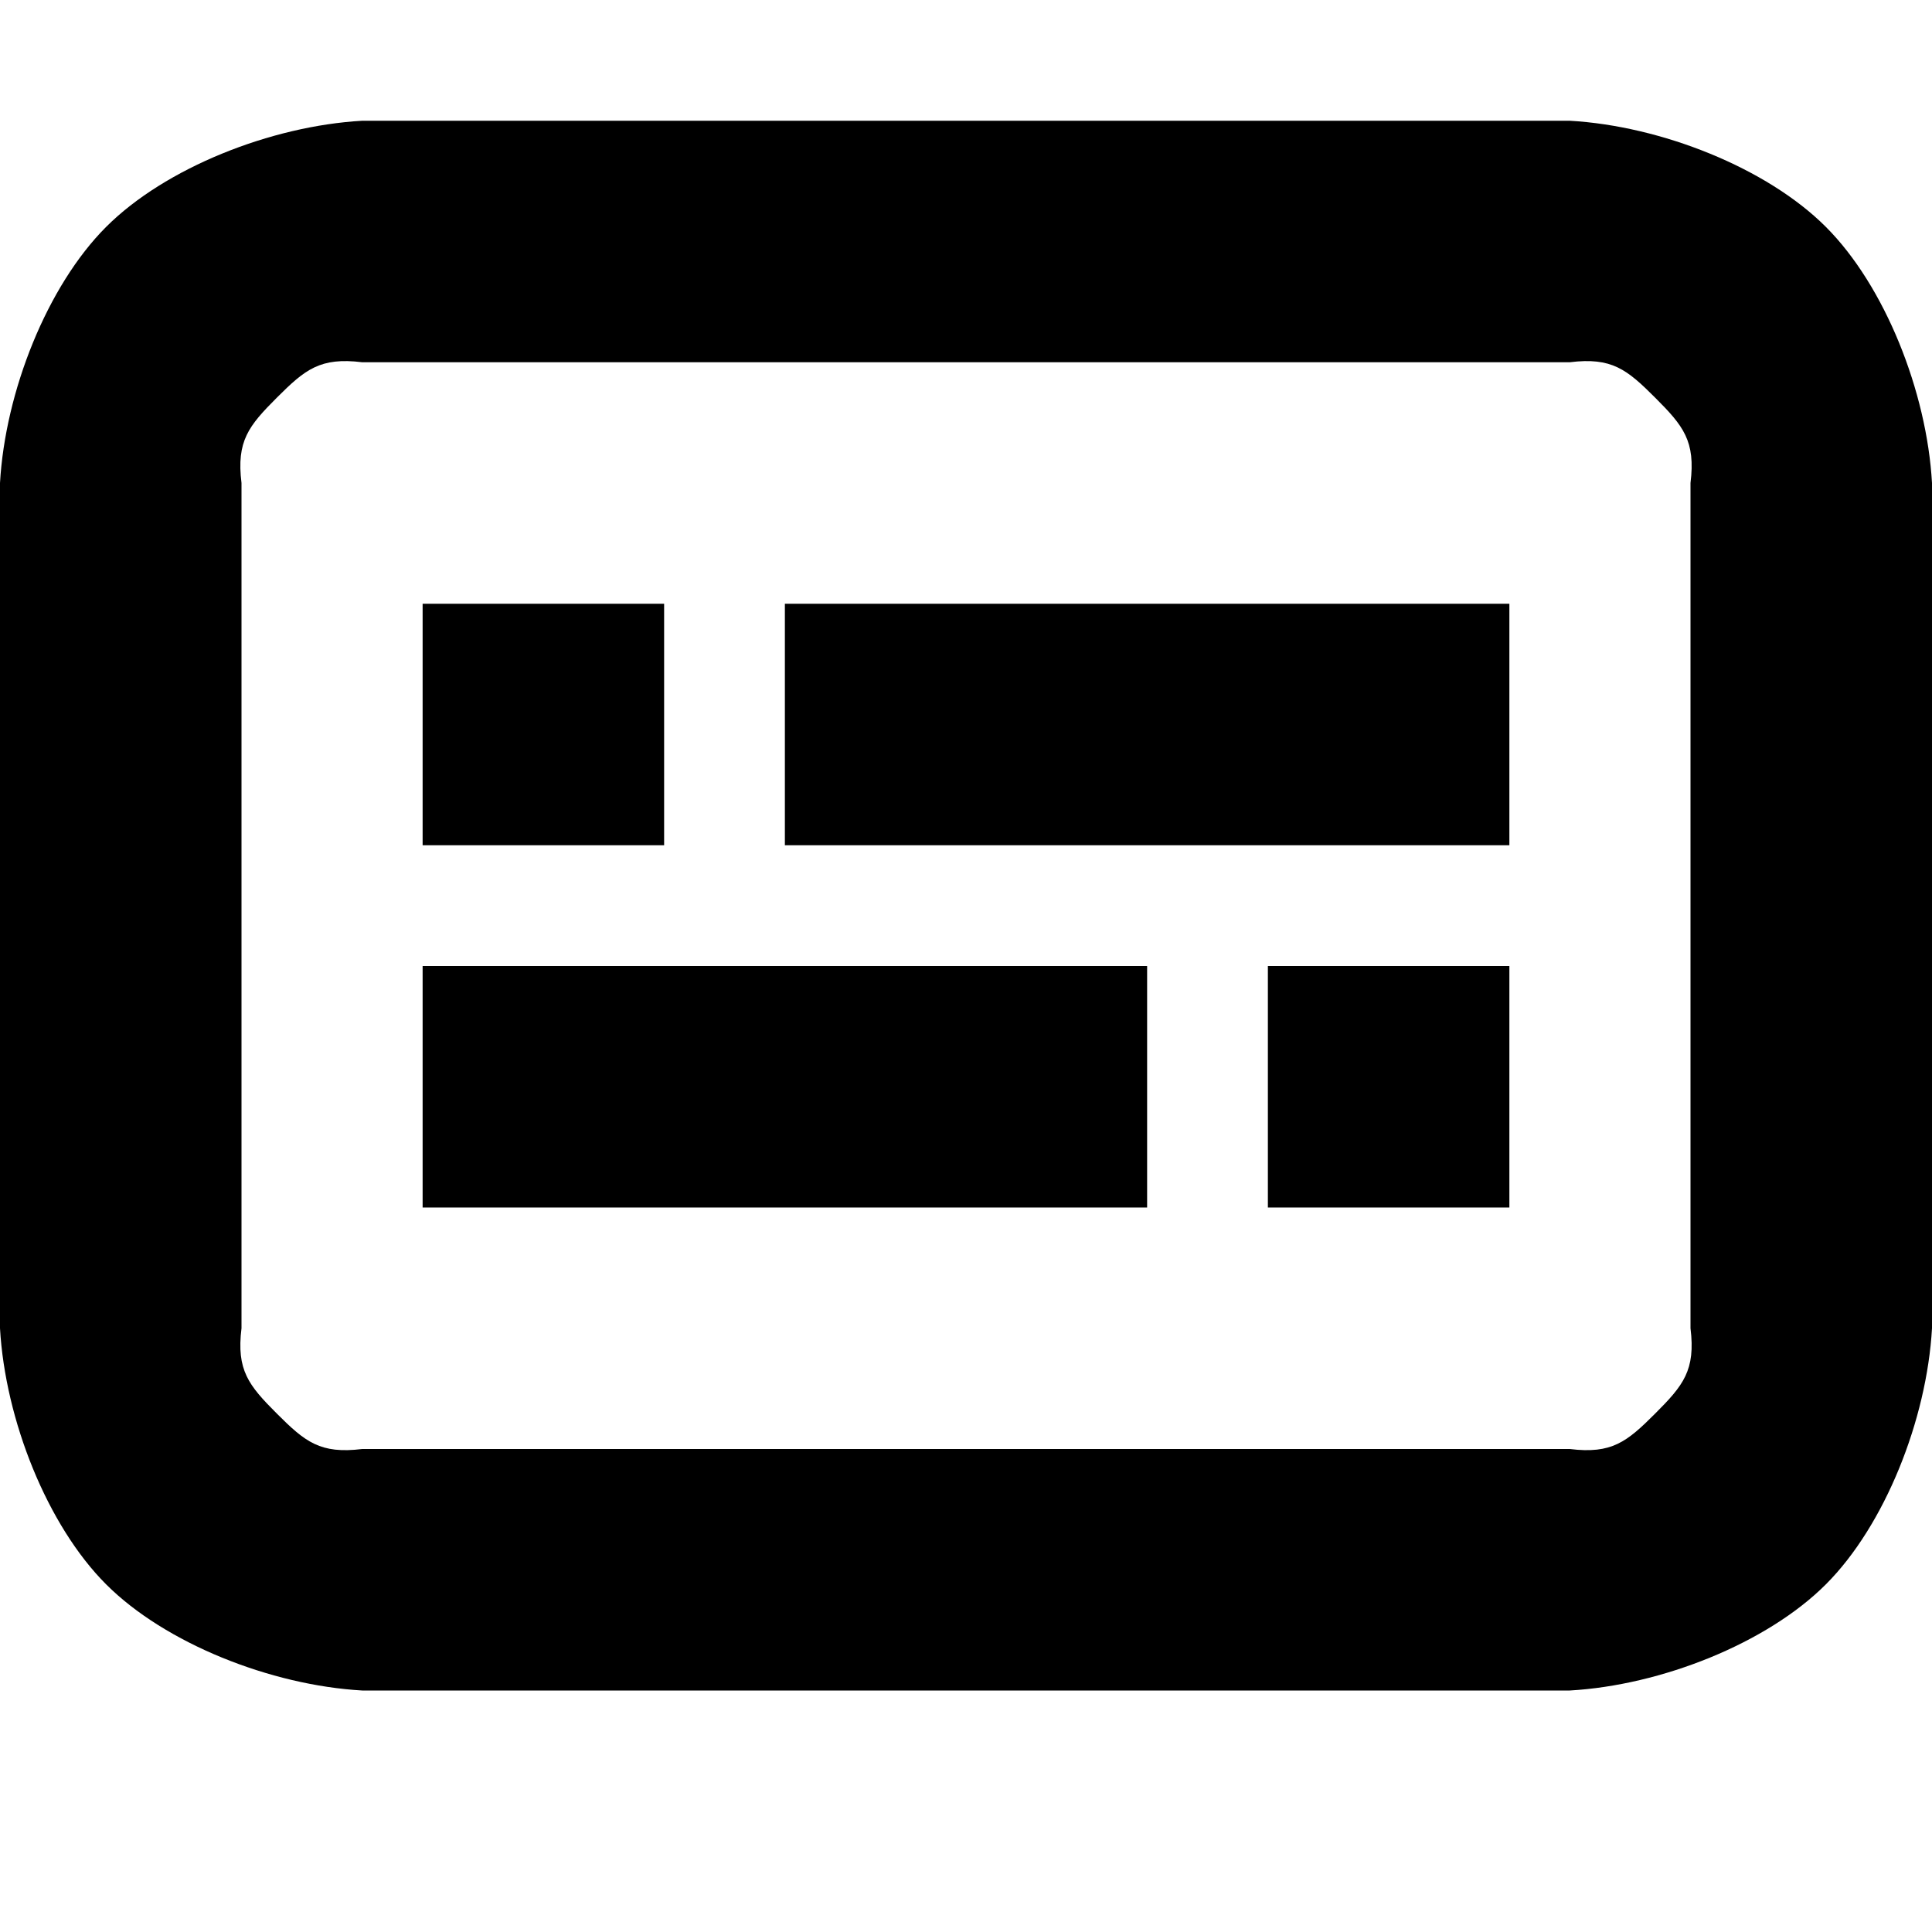
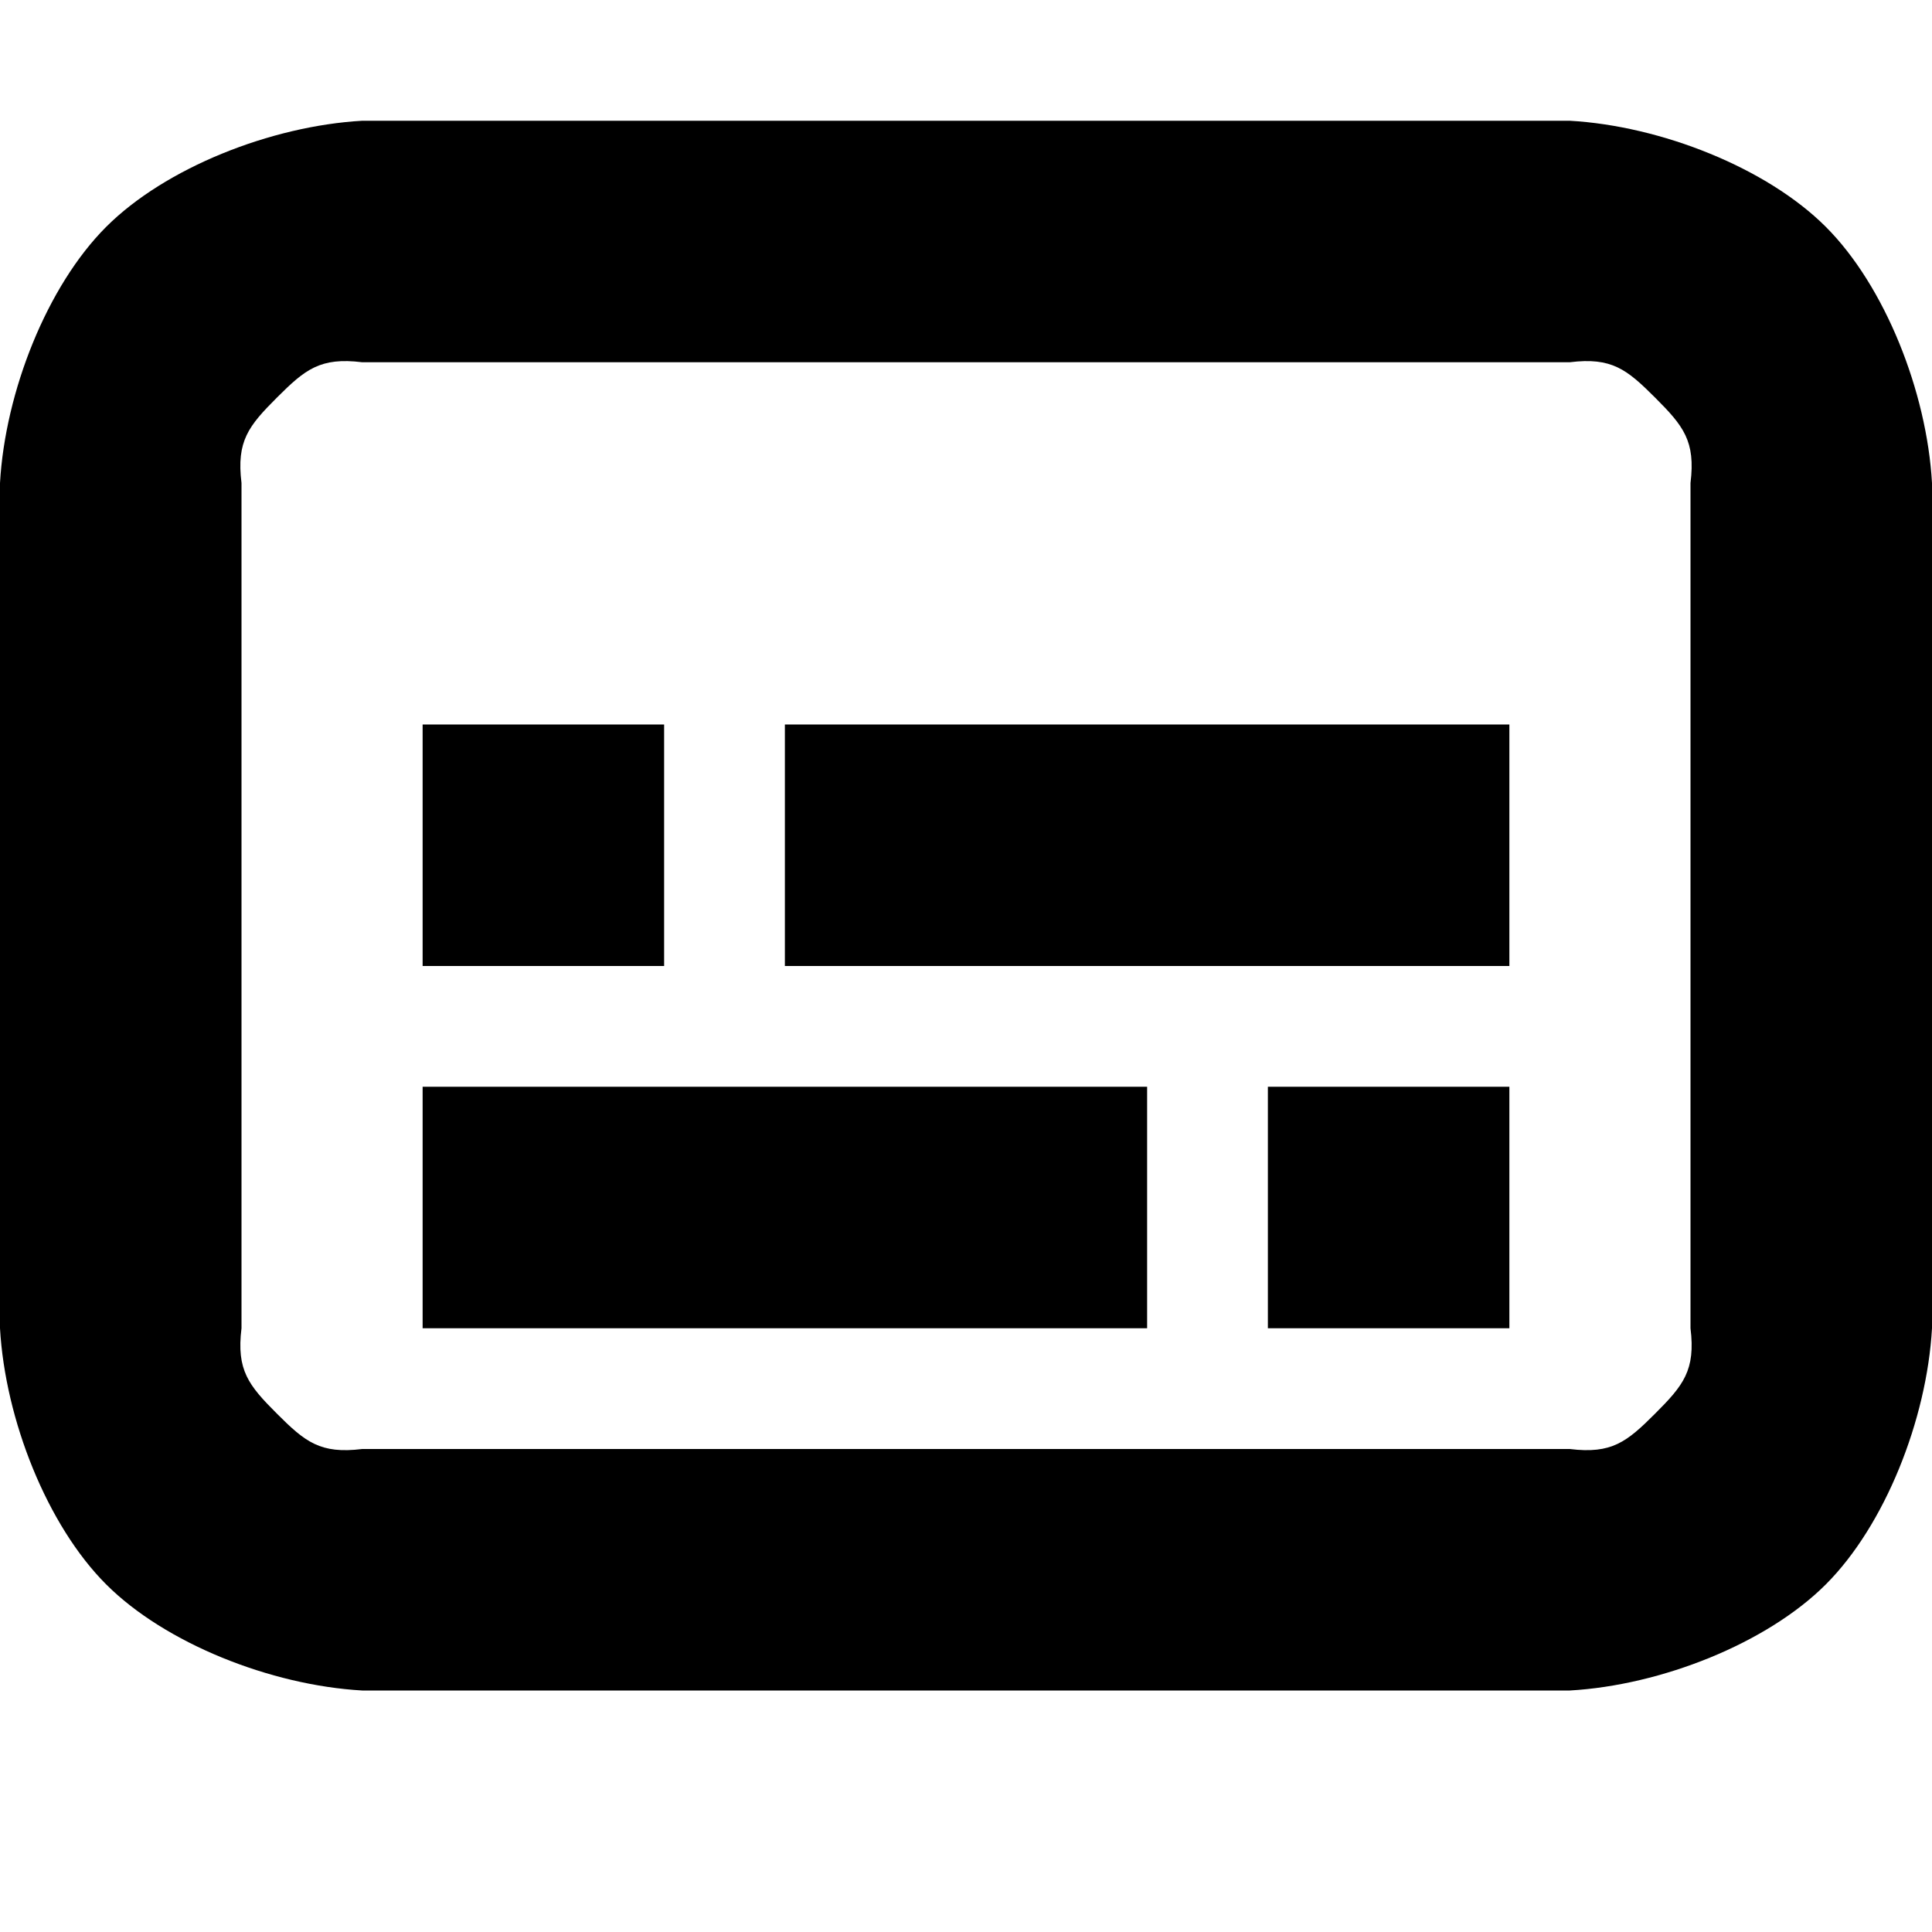
<svg xmlns="http://www.w3.org/2000/svg" height="16px" viewBox="0 0 16 16" width="16px">
  <path d="m 2.293 3.293 c 0.234 -0.234 0.359 -0.336 0.707 -0.293 h 10 c 0.348 -0.043 0.473 0.059 0.707 0.293 s 0.336 0.359 0.293 0.707 v 7 c 0.043 0.348 -0.059 0.473 -0.293 0.707 s -0.359 0.336 -0.707 0.293 h -10 c -0.348 0.043 -0.473 -0.059 -0.707 -0.293 s -0.336 -0.359 -0.293 -0.707 v -7 c -0.043 -0.348 0.059 -0.473 0.293 -0.707 z m 0.707 -2.293 c -0.758 0.043 -1.633 0.391 -2.121 0.879 c -0.488 0.488 -0.836 1.363 -0.879 2.121 v 7 c 0.043 0.758 0.391 1.633 0.879 2.121 c 0.488 0.488 1.363 0.836 2.121 0.879 h 10 c 0.758 -0.043 1.633 -0.391 2.121 -0.879 c 0.488 -0.488 0.836 -1.363 0.879 -2.121 v -7 c -0.043 -0.758 -0.391 -1.633 -0.879 -2.121 c -0.488 -0.488 -1.363 -0.836 -2.121 -0.879 z m 0 0" />
-   <path d="m 6.5 5 h 6 v 2 h -6 z m 0 0" />
-   <path d="m 3.5 5 h 2 v 2 h -2 z m 0 0" />
-   <path d="m 3.5 8 h 6 v 2 h -6 z m 0 0" />
-   <path d="m 10.5 8 h 2 v 2 h -2 z m 0 0" />
+   <path d="m 6.5 6 h 6 v 2 h -6 z m 0 0" />
+   <path d="m 3.5 6 h 2 v 2 h -2 z m 0 0" />
+   <path d="m 3.5 9 h 6 v 2 h -6 z m 0 0" />
+   <path d="m 10.5 9 h 2 v 2 h -2 z m 0 0" />
</svg>
